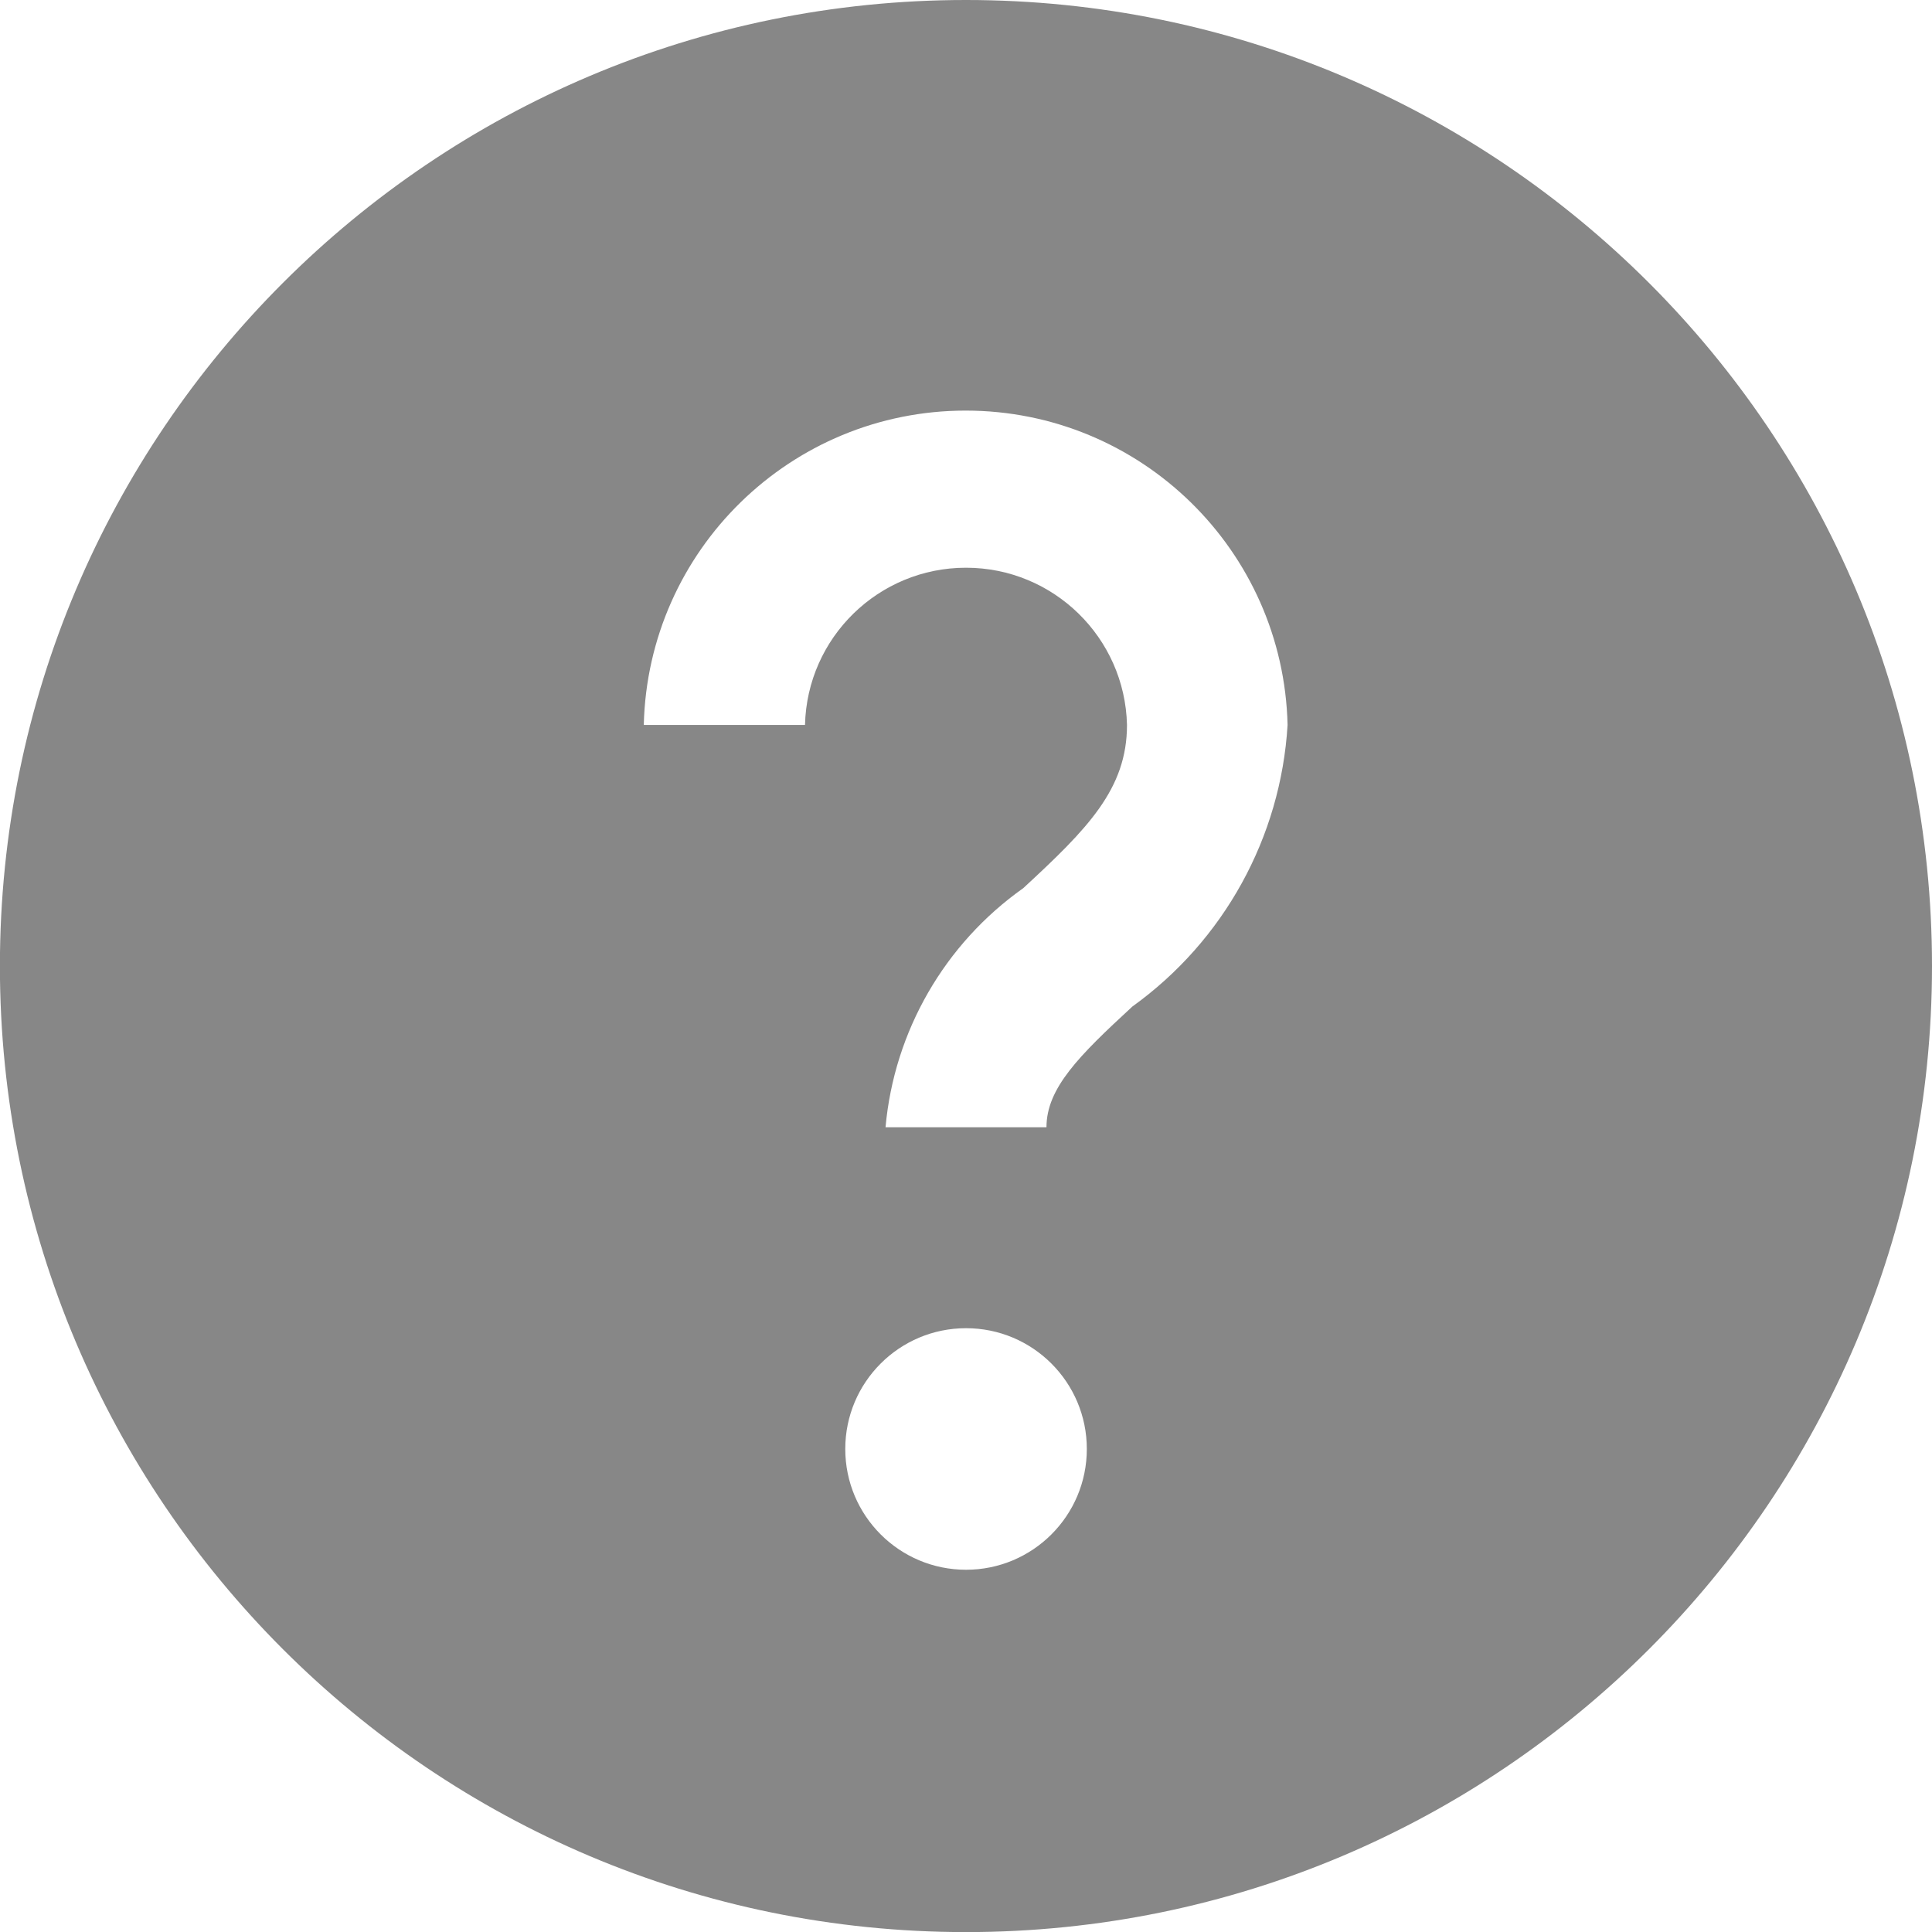
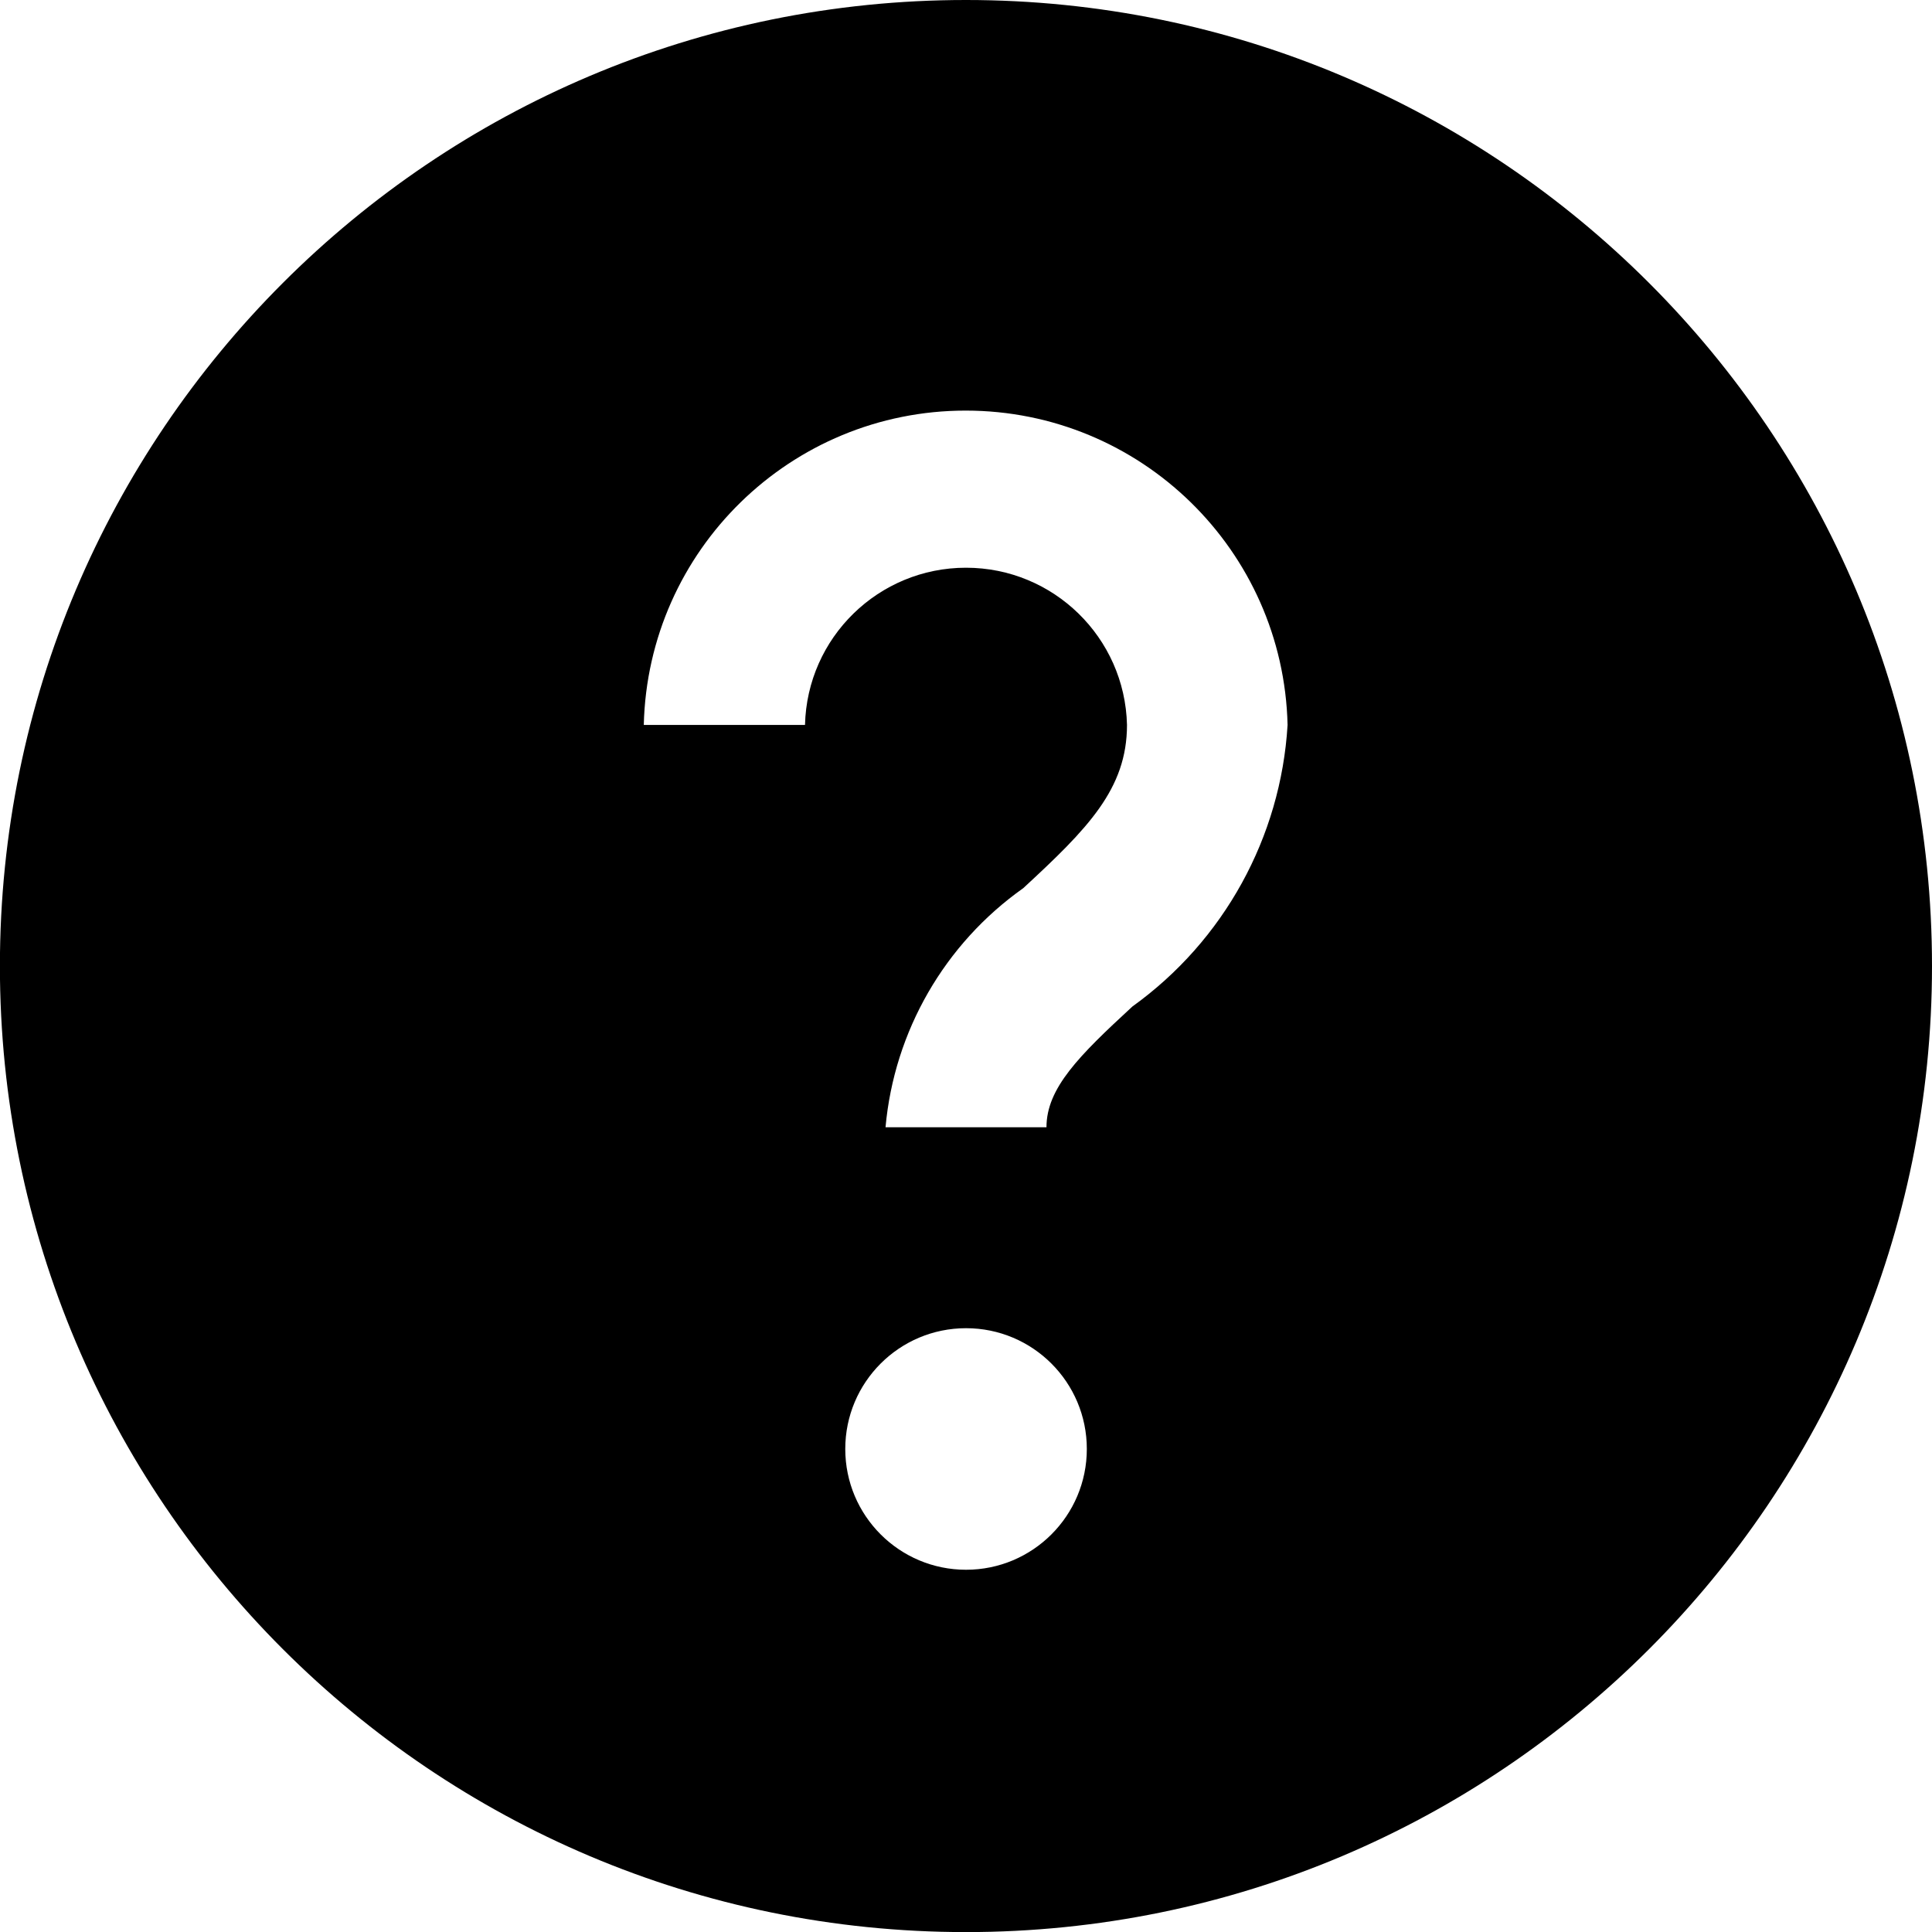
<svg xmlns="http://www.w3.org/2000/svg" width="21.307" height="21.307" viewBox="0 0 21.307 21.307">
  <defs>
-     <style>.a{fill:#878787;}</style>
+     <style />
  </defs>
  <path class="a" d="M13.654,3A10.654,10.654,0,1,0,24.307,13.654,10.654,10.654,0,0,0,13.654,3Zm0,17.312a1.332,1.332,0,1,1,1.332-1.332A1.332,1.332,0,0,1,13.654,20.312ZM15.489,14.1c-.588.542-.948.9-.948,1.332H12.766a3.631,3.631,0,0,1,1.519-2.637c.709-.655,1.144-1.093,1.144-1.8a1.776,1.776,0,0,0-3.551,0H10.1a3.551,3.551,0,0,1,7.1,0A4.129,4.129,0,0,1,15.489,14.1Z" transform="translate(-3 -3)" />
</svg>
